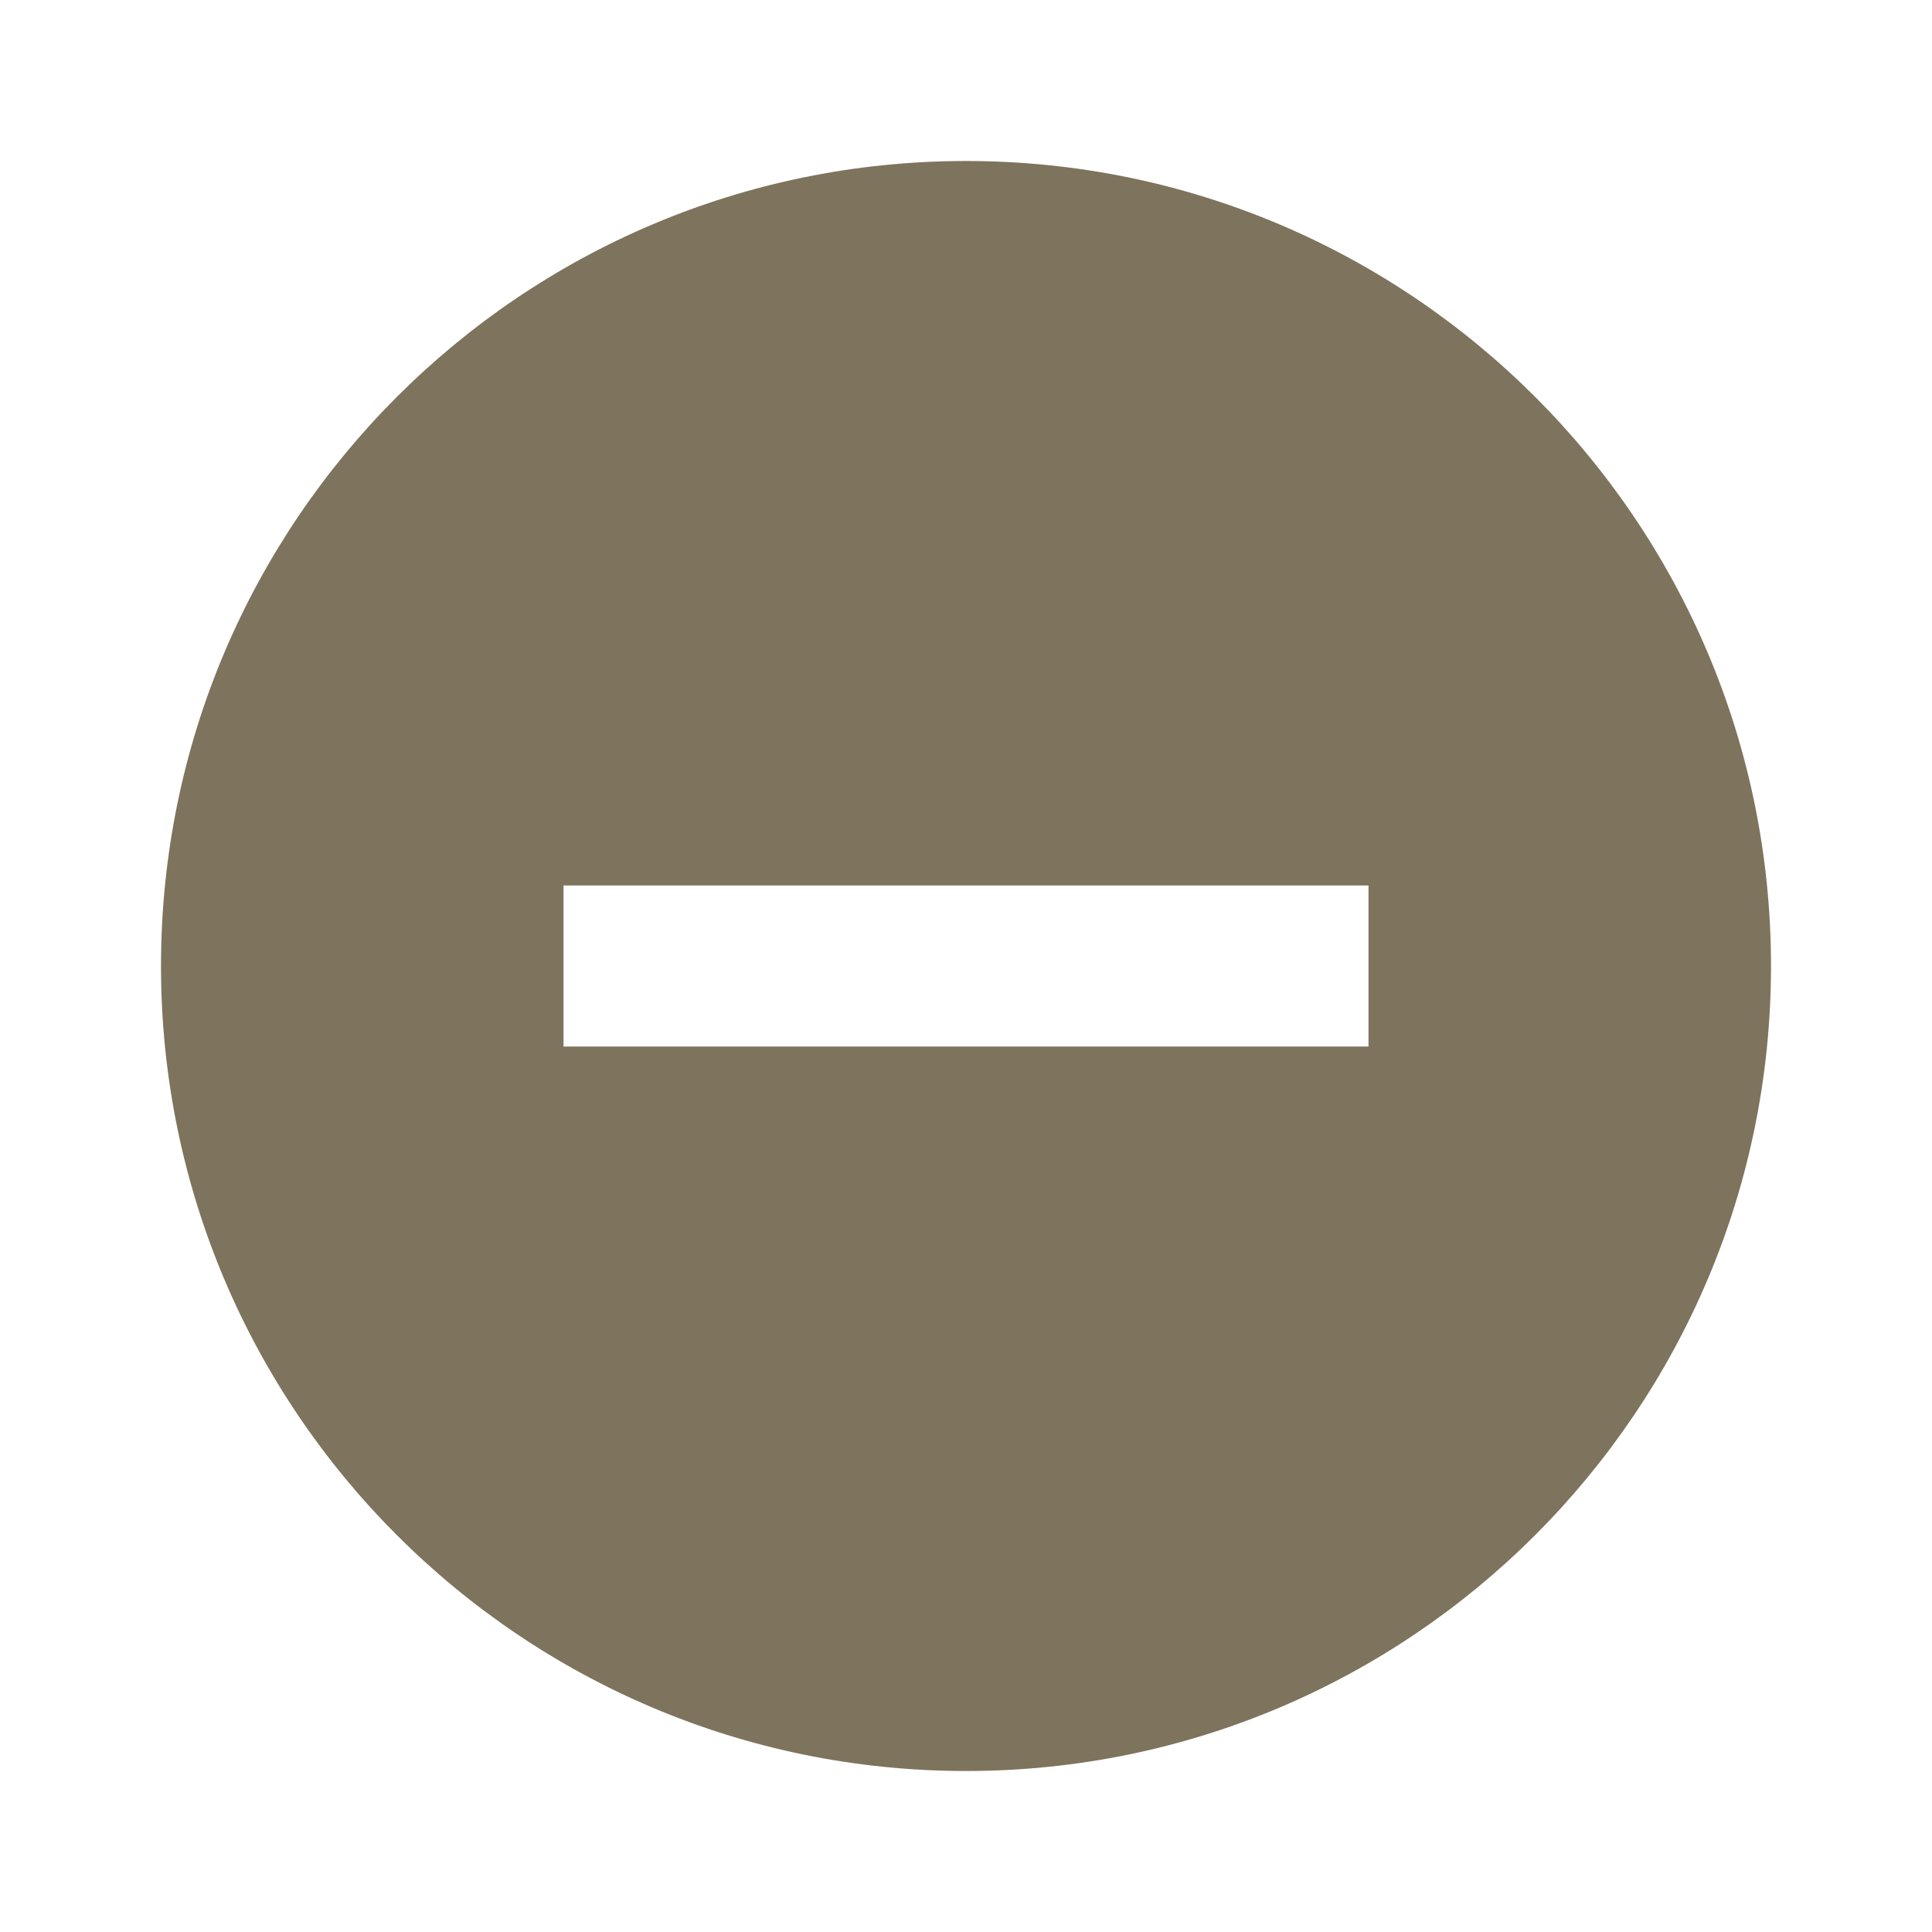
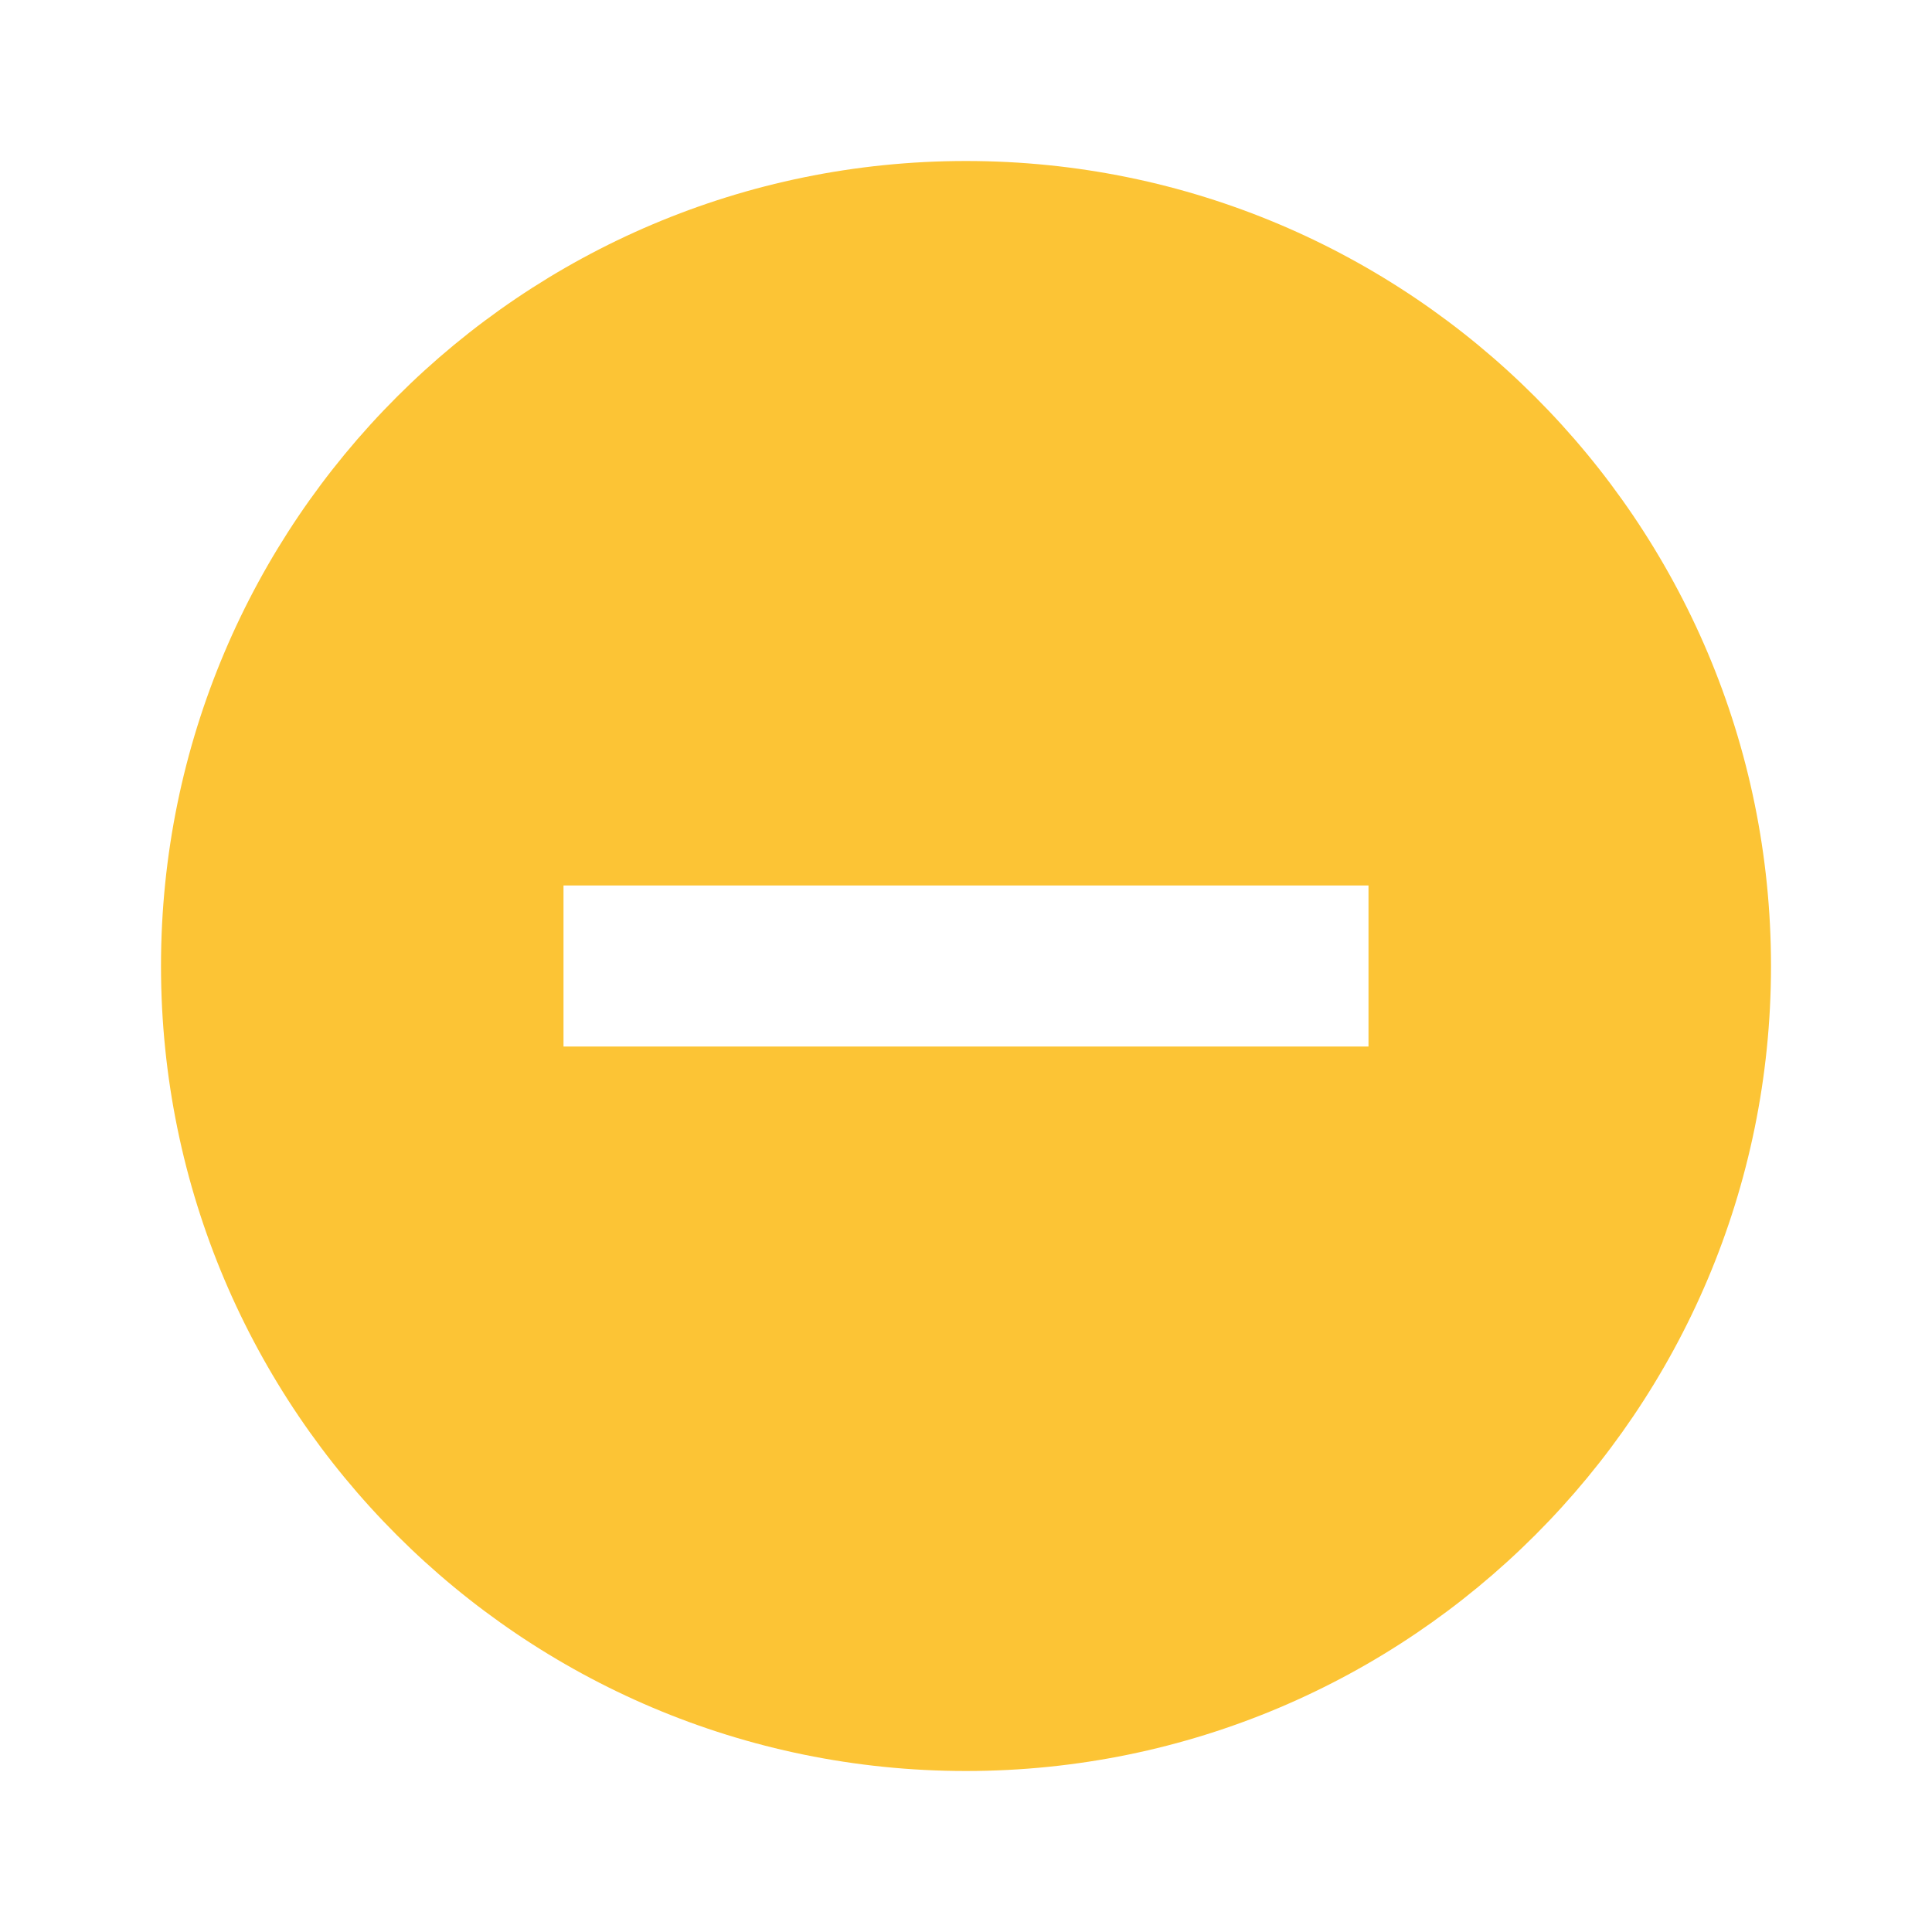
- <svg xmlns="http://www.w3.org/2000/svg" height="24px" viewBox="0 0 24 24" width="24px" fill="#7e735c">
+ <svg xmlns="http://www.w3.org/2000/svg" height="24px" viewBox="0 0 24 24" width="24px" fill="#fcc435">
  <path d="M0 0h24v24H0V0z" fill="none" />
  <path d="M12 2C6.48 2 2 6.48 2 12s4.48 10 10 10 10-4.48 10-10S17.52 2 12 2zm5 11H7v-2h10v2z" />
</svg>
